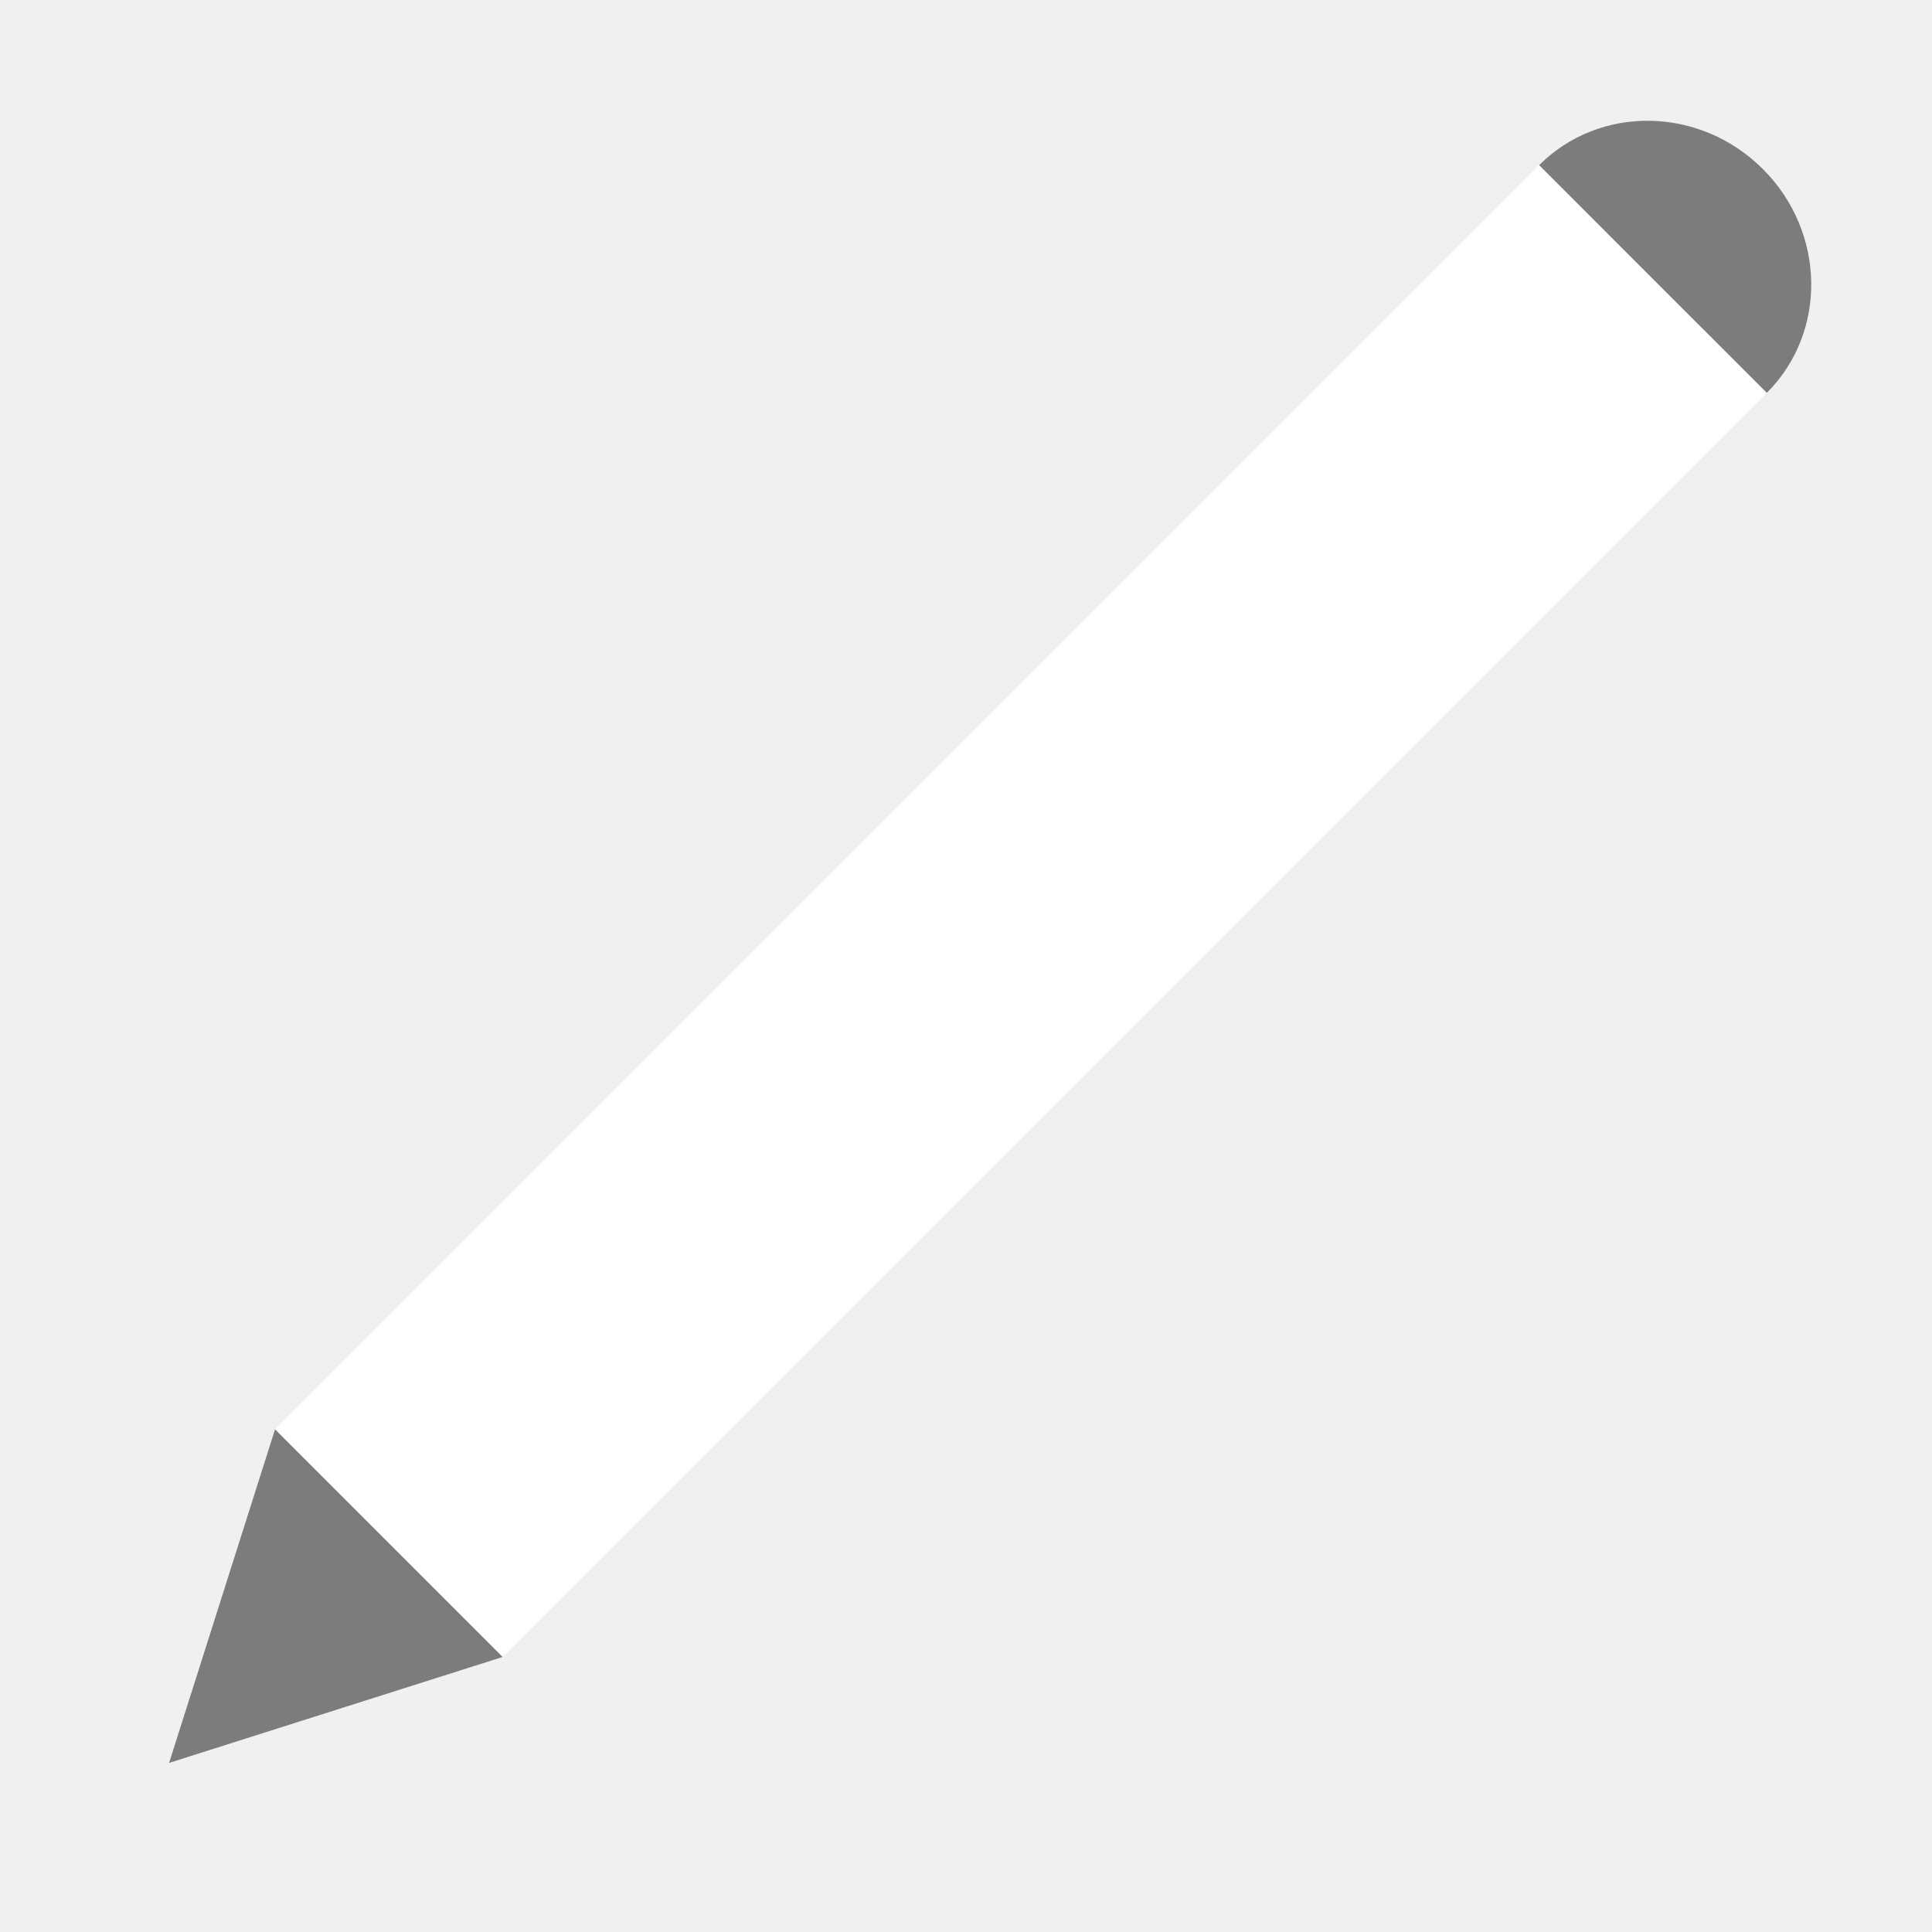
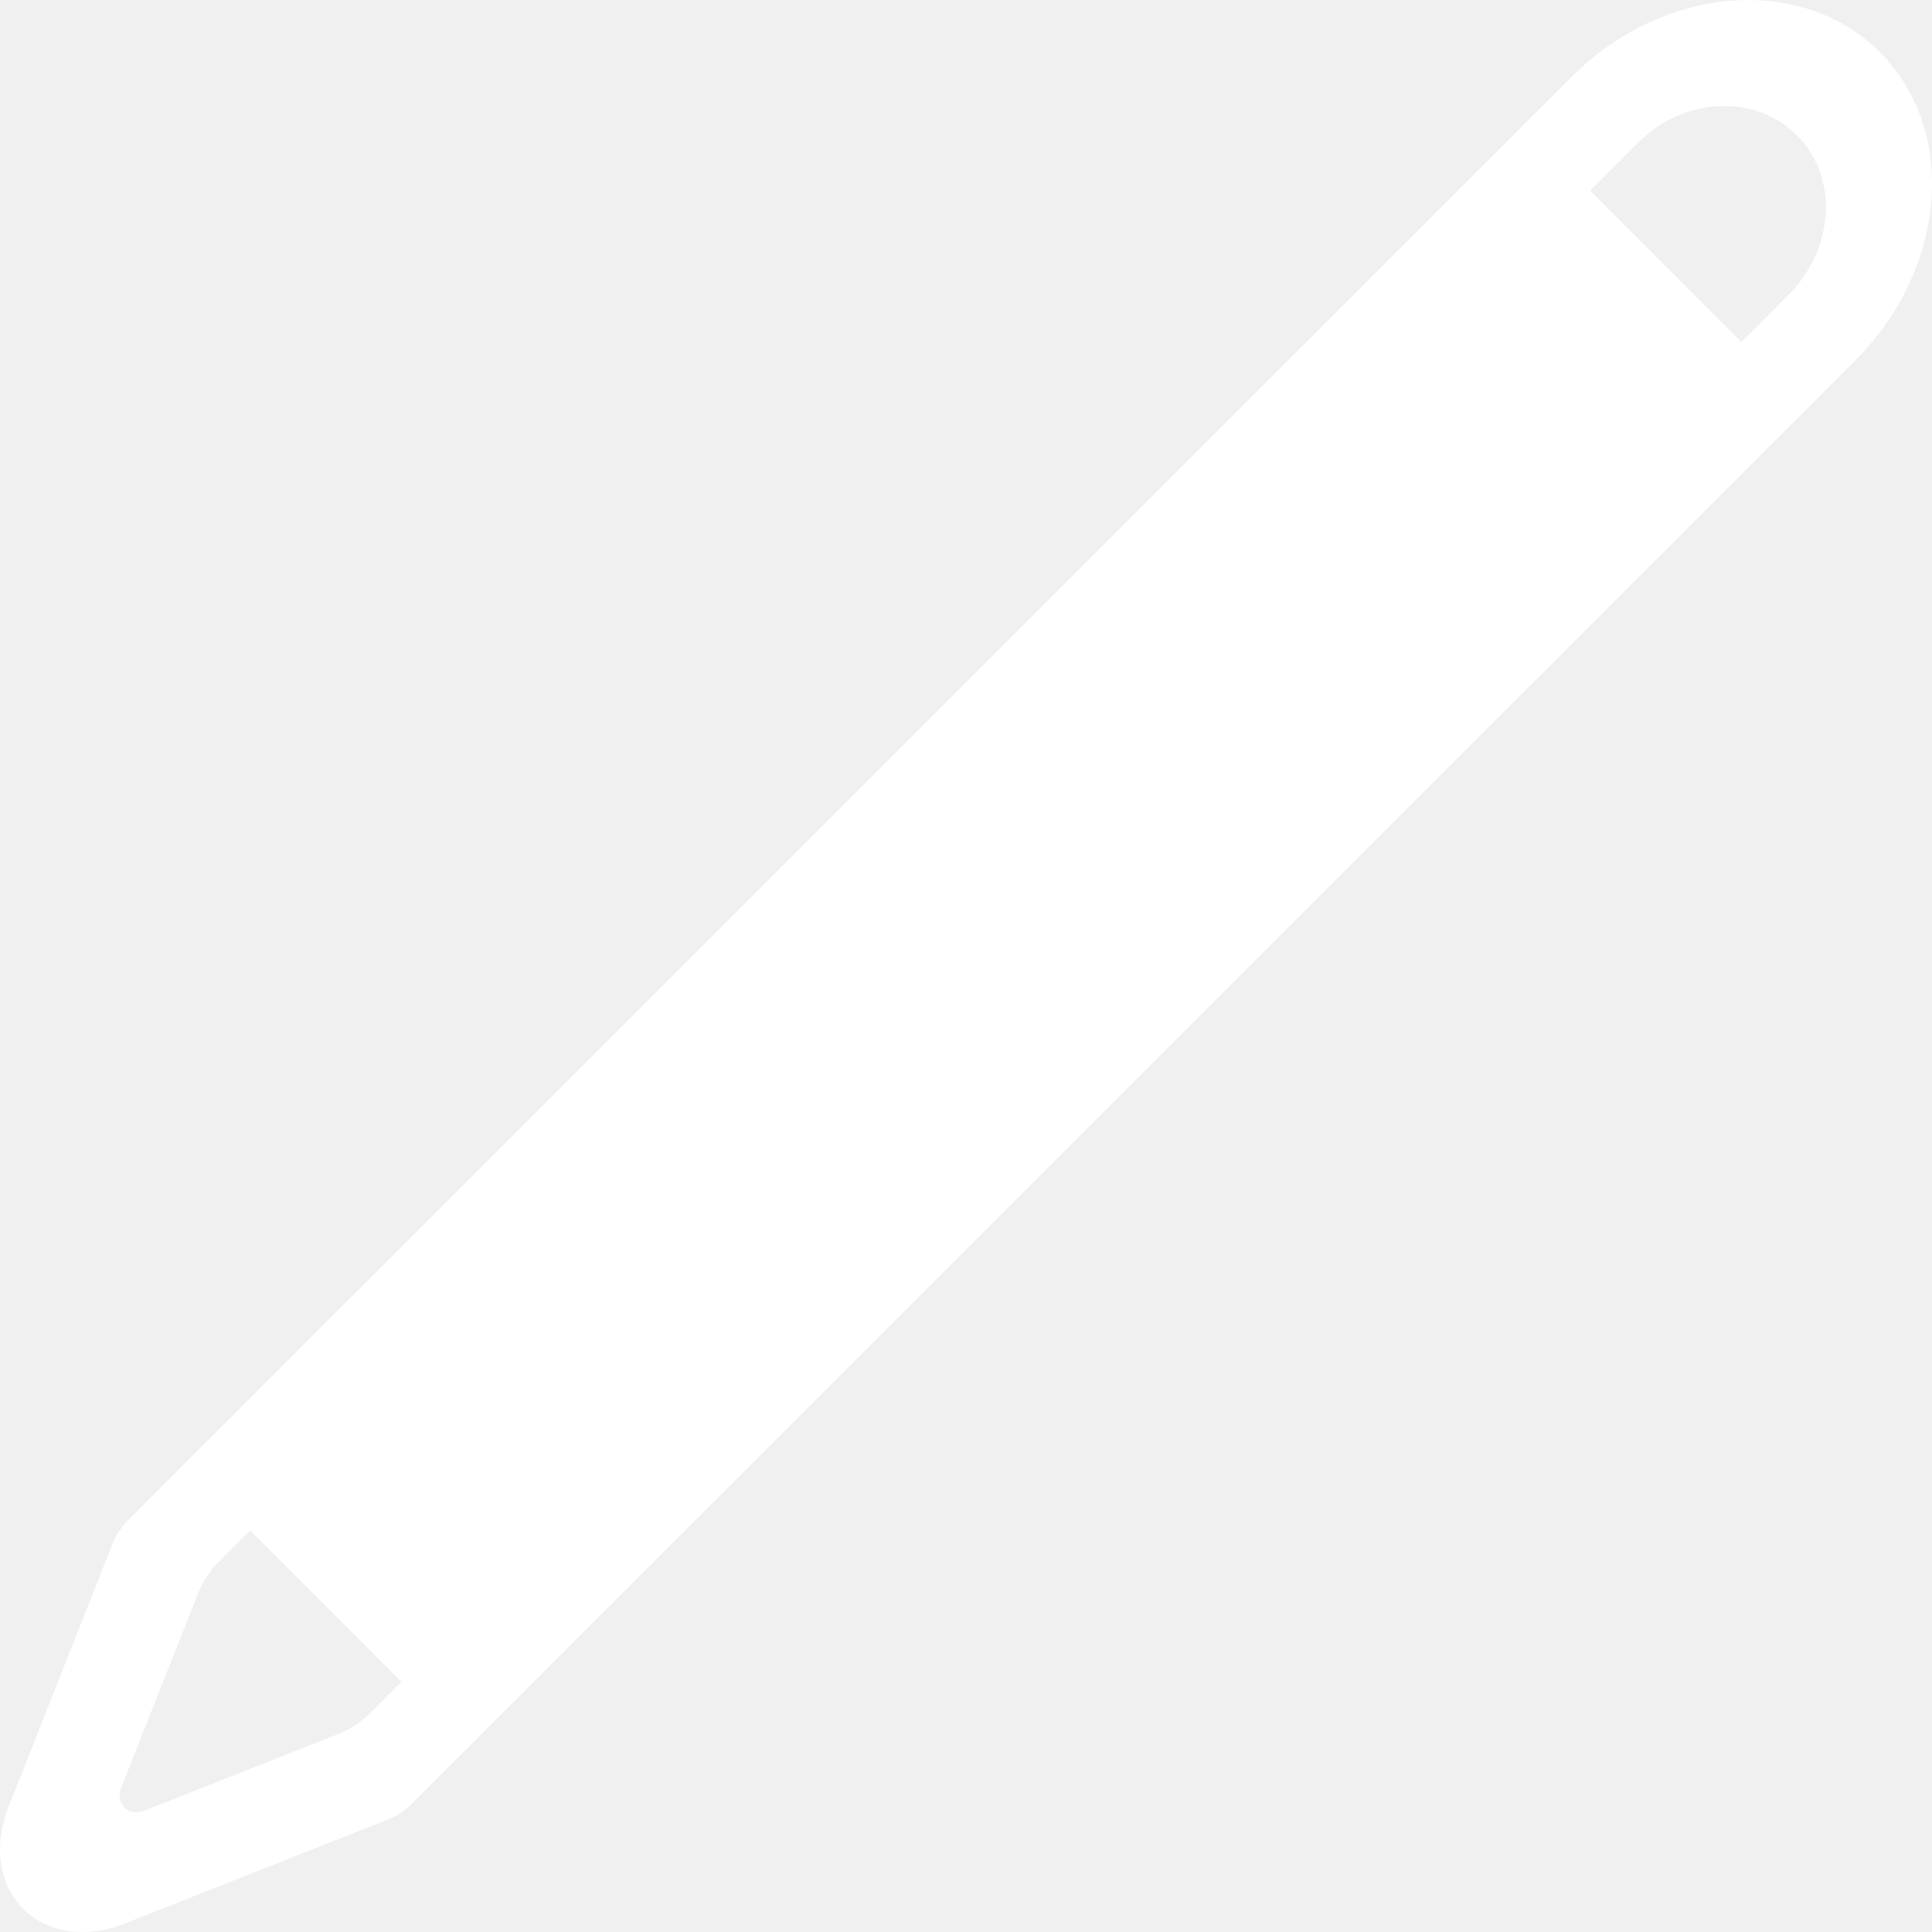
- <svg xmlns="http://www.w3.org/2000/svg" width="24px" height="24px" viewBox="0 0 24 24" version="1.1">
+ <svg xmlns="http://www.w3.org/2000/svg" viewBox="0 0 32 32" version="1.1">
  <g id="Symbols" stroke="none" stroke-width="1" fill="none" fill-rule="evenodd">
-     <g id="Edit.dark" transform="translate(12, 12) rotate(45) translate(-12, -12) translate(10, -2)">
-       <polygon id="Triangle" fill="#7C7C7C" points="2 28 0 24.138 4 24.138" />
-       <rect id="Rectangle" fill="#FFFFFF" x="9.09494702e-13" y="1.931" width="4" height="22.207" />
-       <path d="M2,1.931 C2.736,1.931 3.403,1.931 4,1.931 C4,0.865 3.105,0 2,0 C0.895,0 -9.09494702e-13,0.865 -9.09494702e-13,1.931 C0.597,1.931 1.264,1.931 2,1.931 Z" id="Oval" fill="#7C7C7C" />
+     <g id="5-Icons/1-Action-Icons/6-Edit/1-Light" fill="#FFFFFF">
+       <path d="M31.137,0.864 C32.424,2.152 32.261,4.439 30.72,5.98 L6.823,29.874 C6.709,29.989 6.573,30.079 6.428,30.136 L2.064,31.861 C1.108,32.239 0.196,31.82 0.027,30.925 C-0.032,30.612 0.007,30.268 0.139,29.934 L1.864,25.57 C1.922,25.425 2.012,25.289 2.126,25.174 L26.047,1.256 L26.213,1.1 C27.756,-0.278 29.907,-0.366 31.137,0.864 Z M4.143,25.349 L3.63,25.862 C3.477,26.015 3.357,26.196 3.281,26.389 L2.01,29.603 C1.935,29.795 2.019,29.977 2.197,30.011 C2.26,30.023 2.329,30.015 2.396,29.989 L5.609,28.718 C5.802,28.642 5.983,28.522 6.136,28.369 L6.648,27.856 L4.143,25.349 Z M29.761,2.24 C29.09,1.568 27.967,1.614 27.235,2.267 L27.119,2.376 L26.337,3.158 L28.842,5.665 L29.624,4.883 C30.334,4.173 30.451,3.08 29.877,2.368 L29.761,2.24 Z" id="edit.light" />
    </g>
  </g>
</svg>
